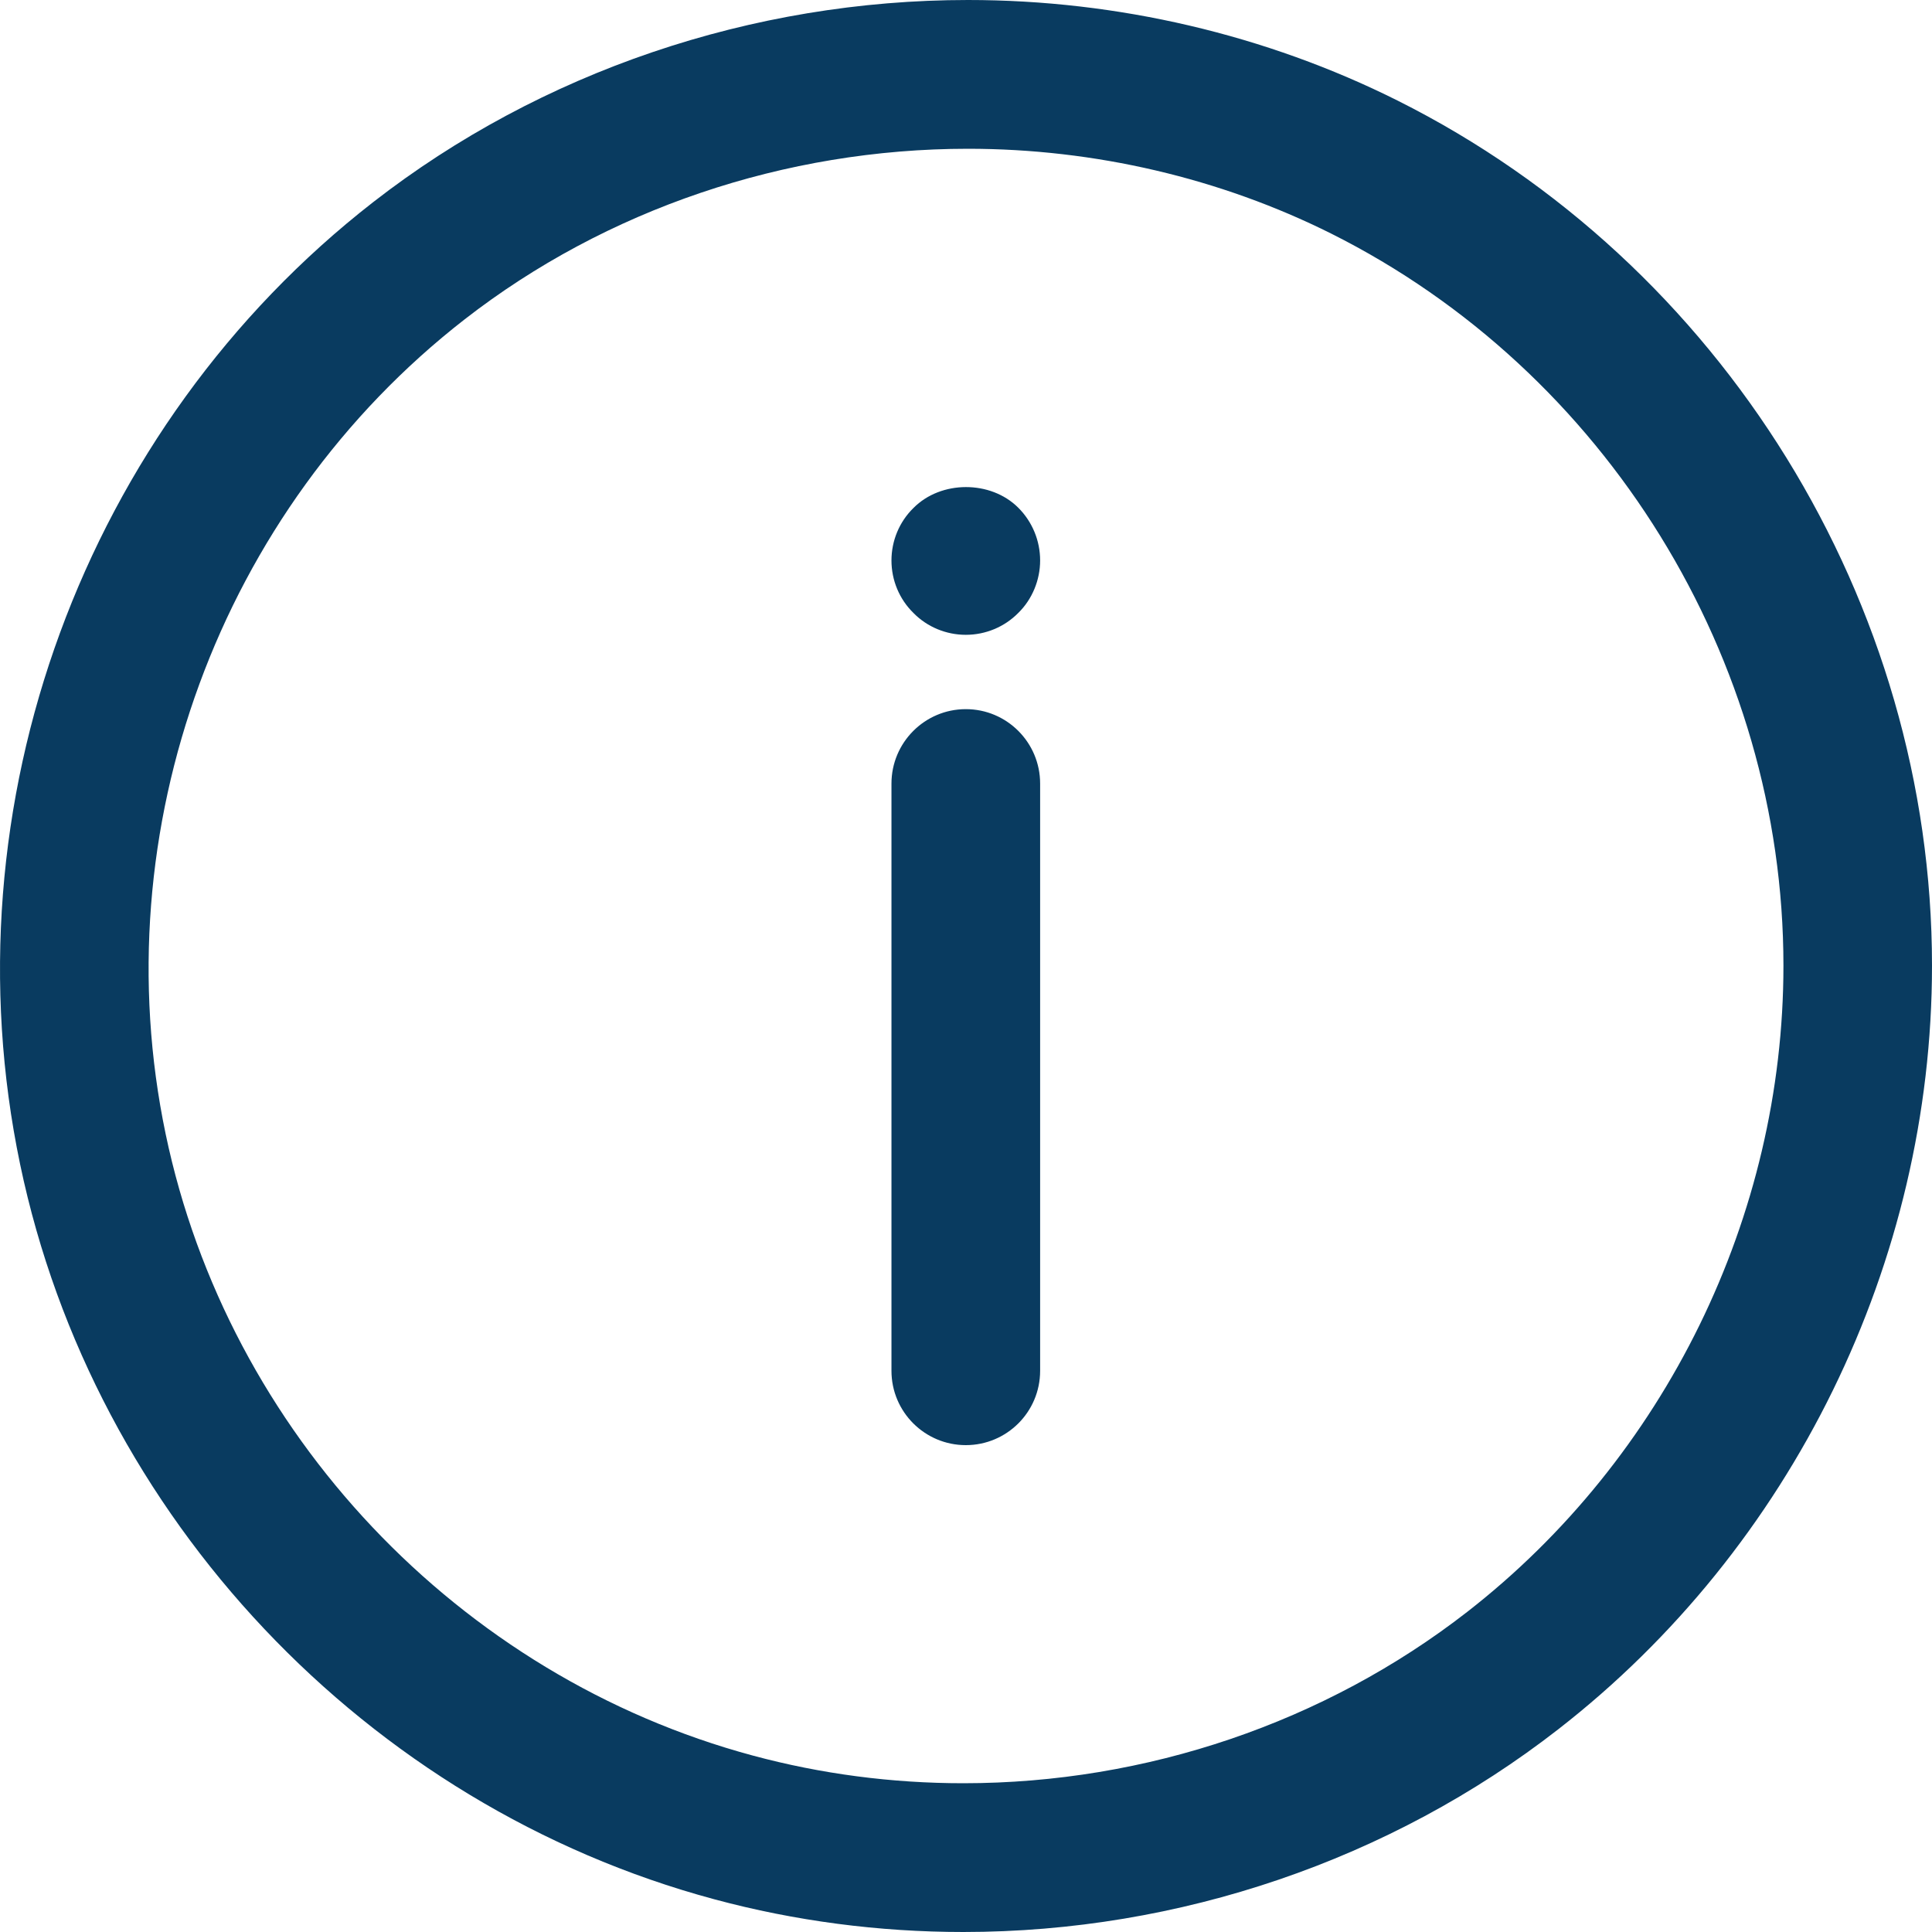
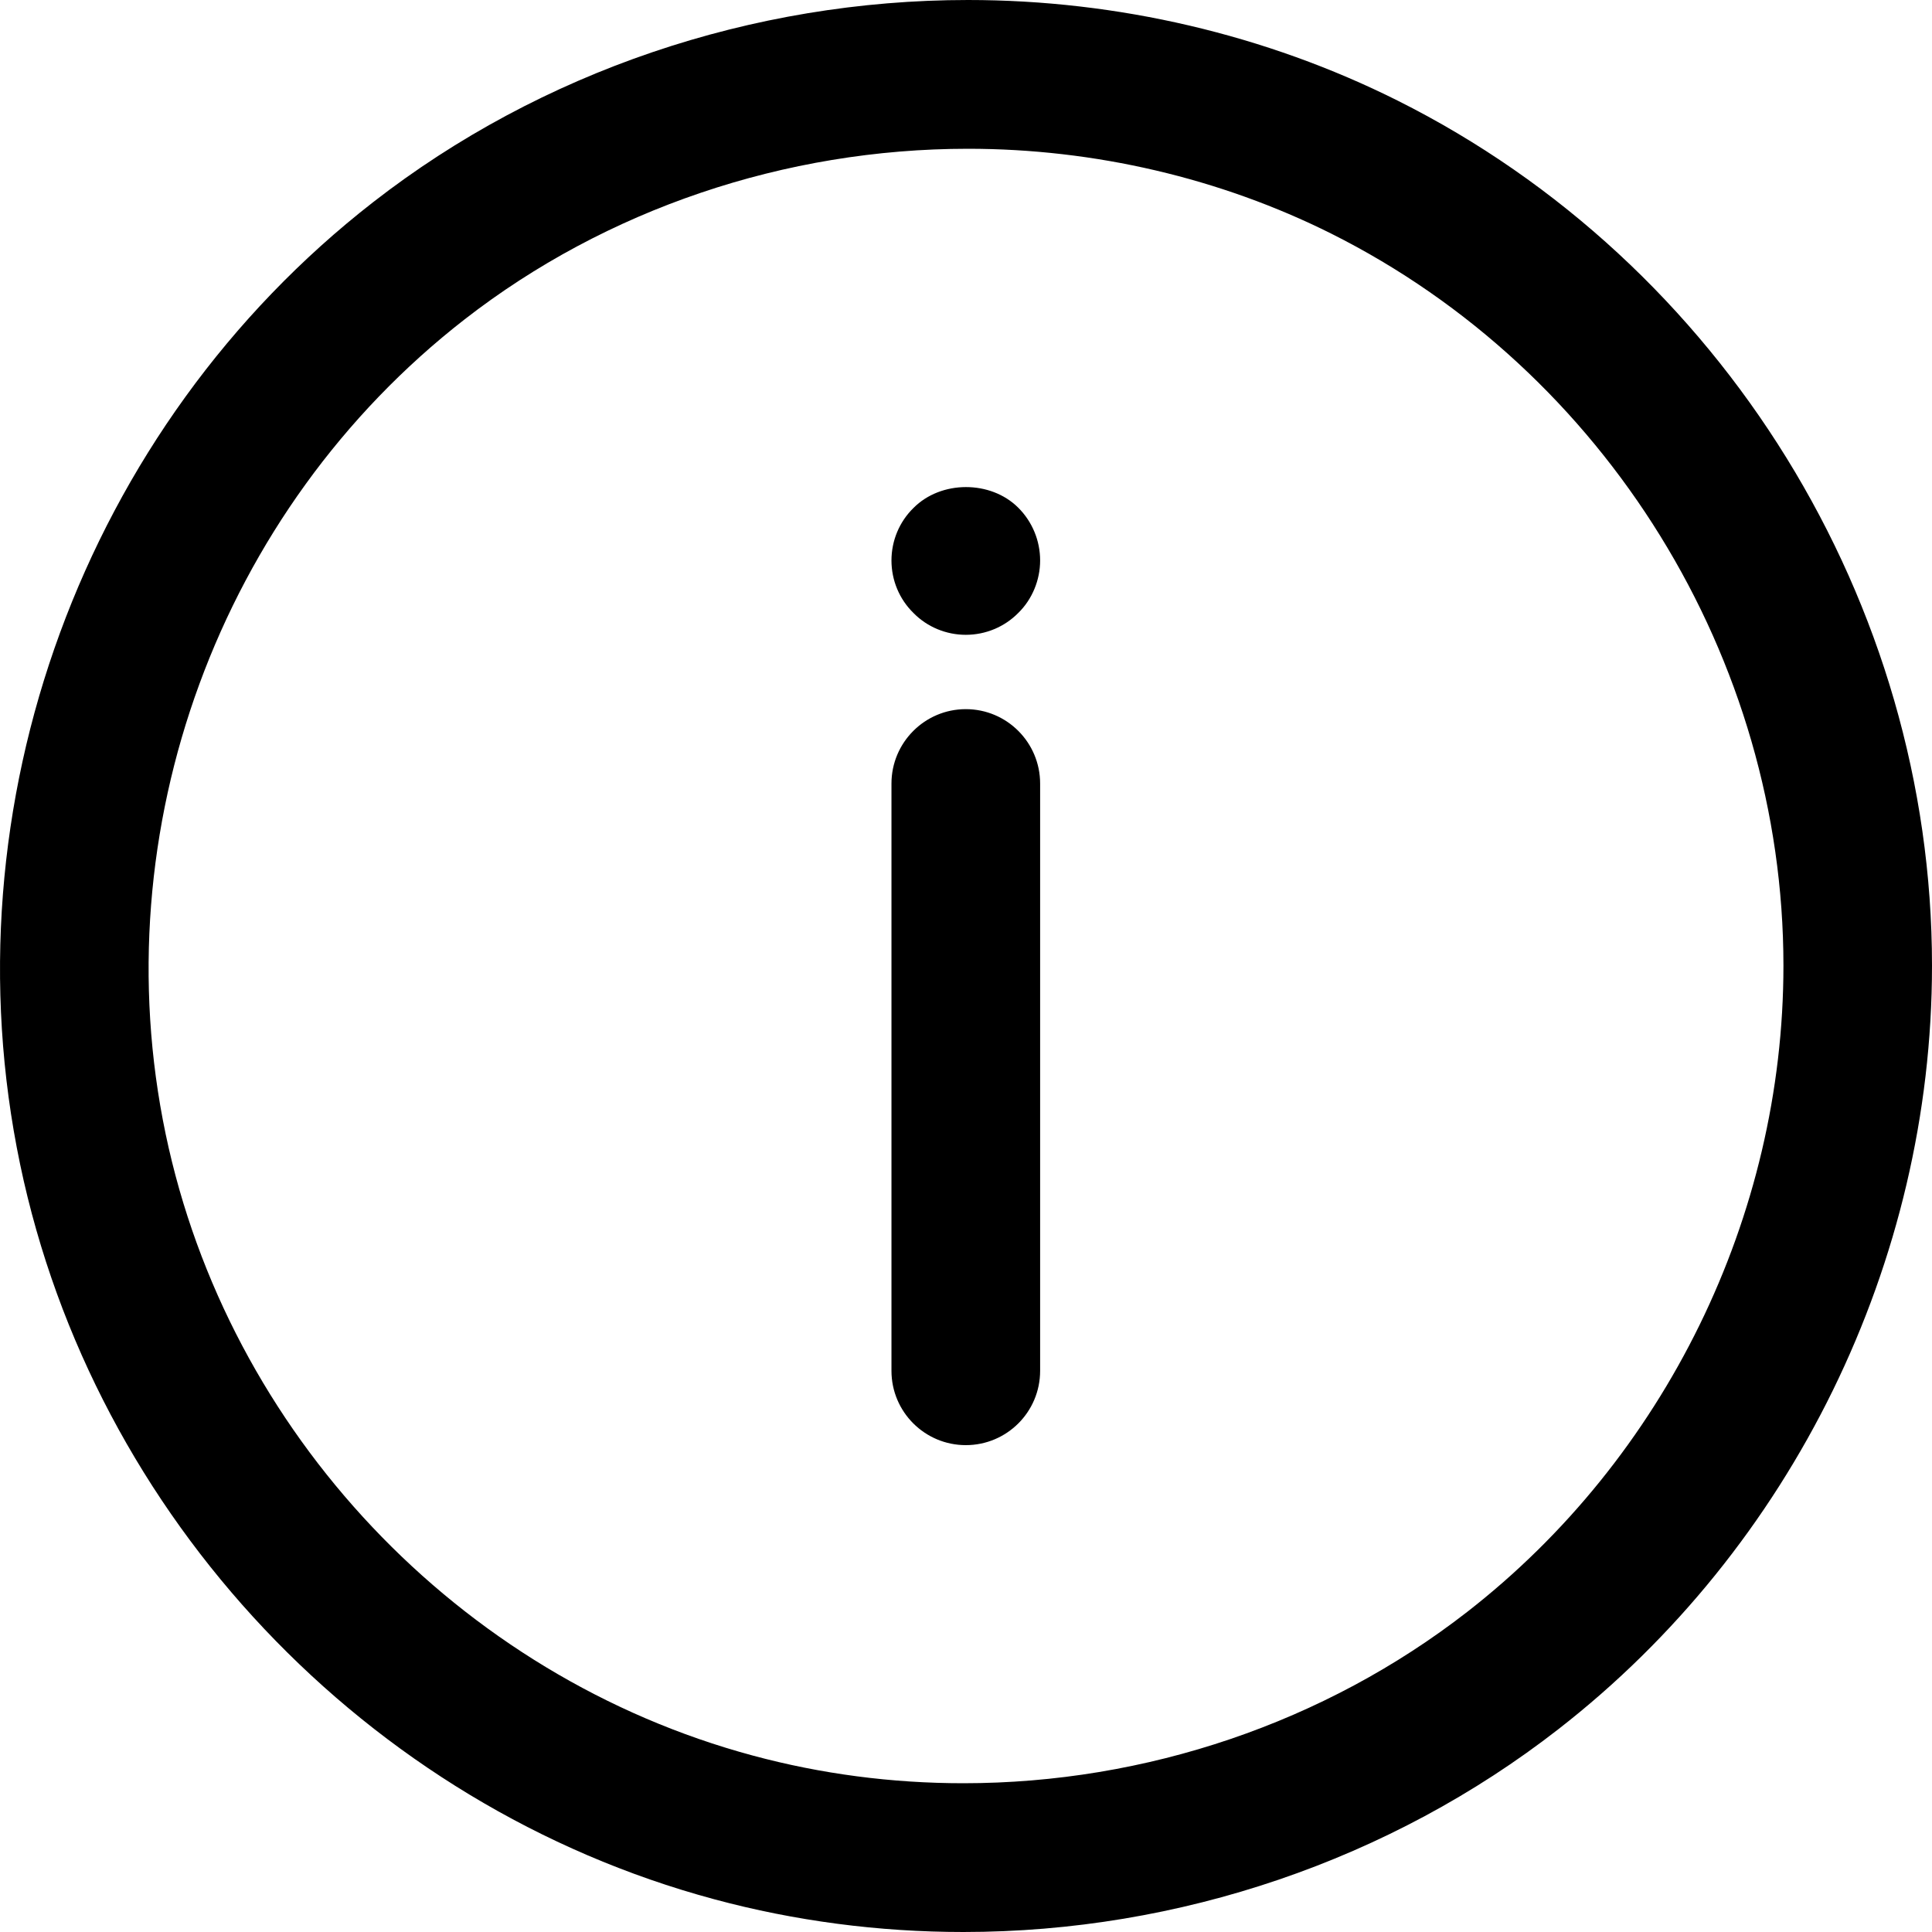
<svg xmlns="http://www.w3.org/2000/svg" width="19" height="19" viewBox="0 0 19 19">
  <defs>
    <clipPath id="a">
      <path d="M19,0 L19,19 L0,19 L0,0 L19,0 Z" />
    </clipPath>
    <clipPath id="b">
      <path d="M9.52,0 C10.991,0 12.451,0.342 13.744,0.989 C16.937,2.587 19,5.927 19,9.497 C19,12.409 17.626,15.217 15.325,17.006 C13.673,18.292 11.595,19 9.474,19 C8.643,19 7.818,18.892 7.024,18.678 C3.602,17.757 0.923,14.92 0.198,11.451 C-0.54,7.917 0.823,4.202 3.671,1.987 C5.318,0.706 7.395,0 9.52,0 Z M9.52,1.463 C7.719,1.463 5.96,2.059 4.569,3.141 C2.158,5.016 1.004,8.161 1.629,11.152 C2.242,14.086 4.509,16.486 7.404,17.265 C8.075,17.446 8.771,17.537 9.474,17.537 C11.272,17.537 13.031,16.939 14.429,15.852 C16.376,14.337 17.539,11.961 17.539,9.497 C17.539,6.476 15.793,3.65 13.091,2.297 C12,1.752 10.765,1.463 9.52,1.463 Z M9.498,6.974 C9.902,6.974 10.229,7.302 10.229,7.706 L10.229,13.481 C10.229,13.885 9.902,14.212 9.498,14.212 C9.095,14.212 8.767,13.885 8.767,13.481 L8.767,7.706 C8.767,7.302 9.095,6.974 9.498,6.974 Z M10.014,4.993 C10.153,5.132 10.229,5.318 10.229,5.512 C10.229,5.702 10.153,5.892 10.014,6.028 C9.878,6.166 9.692,6.243 9.498,6.243 C9.305,6.243 9.118,6.166 8.983,6.028 C8.844,5.892 8.767,5.706 8.767,5.512 C8.767,5.318 8.844,5.132 8.983,4.996 C9.254,4.722 9.743,4.722 10.014,4.993 Z" />
    </clipPath>
  </defs>
  <g clip-path="url(#a)">
    <g clip-path="url(#b)">
-       <polygon fill="#093B60" points="0 0 19 0 19 19 0 19 0 0" />
+       <polygon fill="#000000" points="0 0 19 0 19 19 0 19 0 0" />
    </g>
  </g>
</svg>
